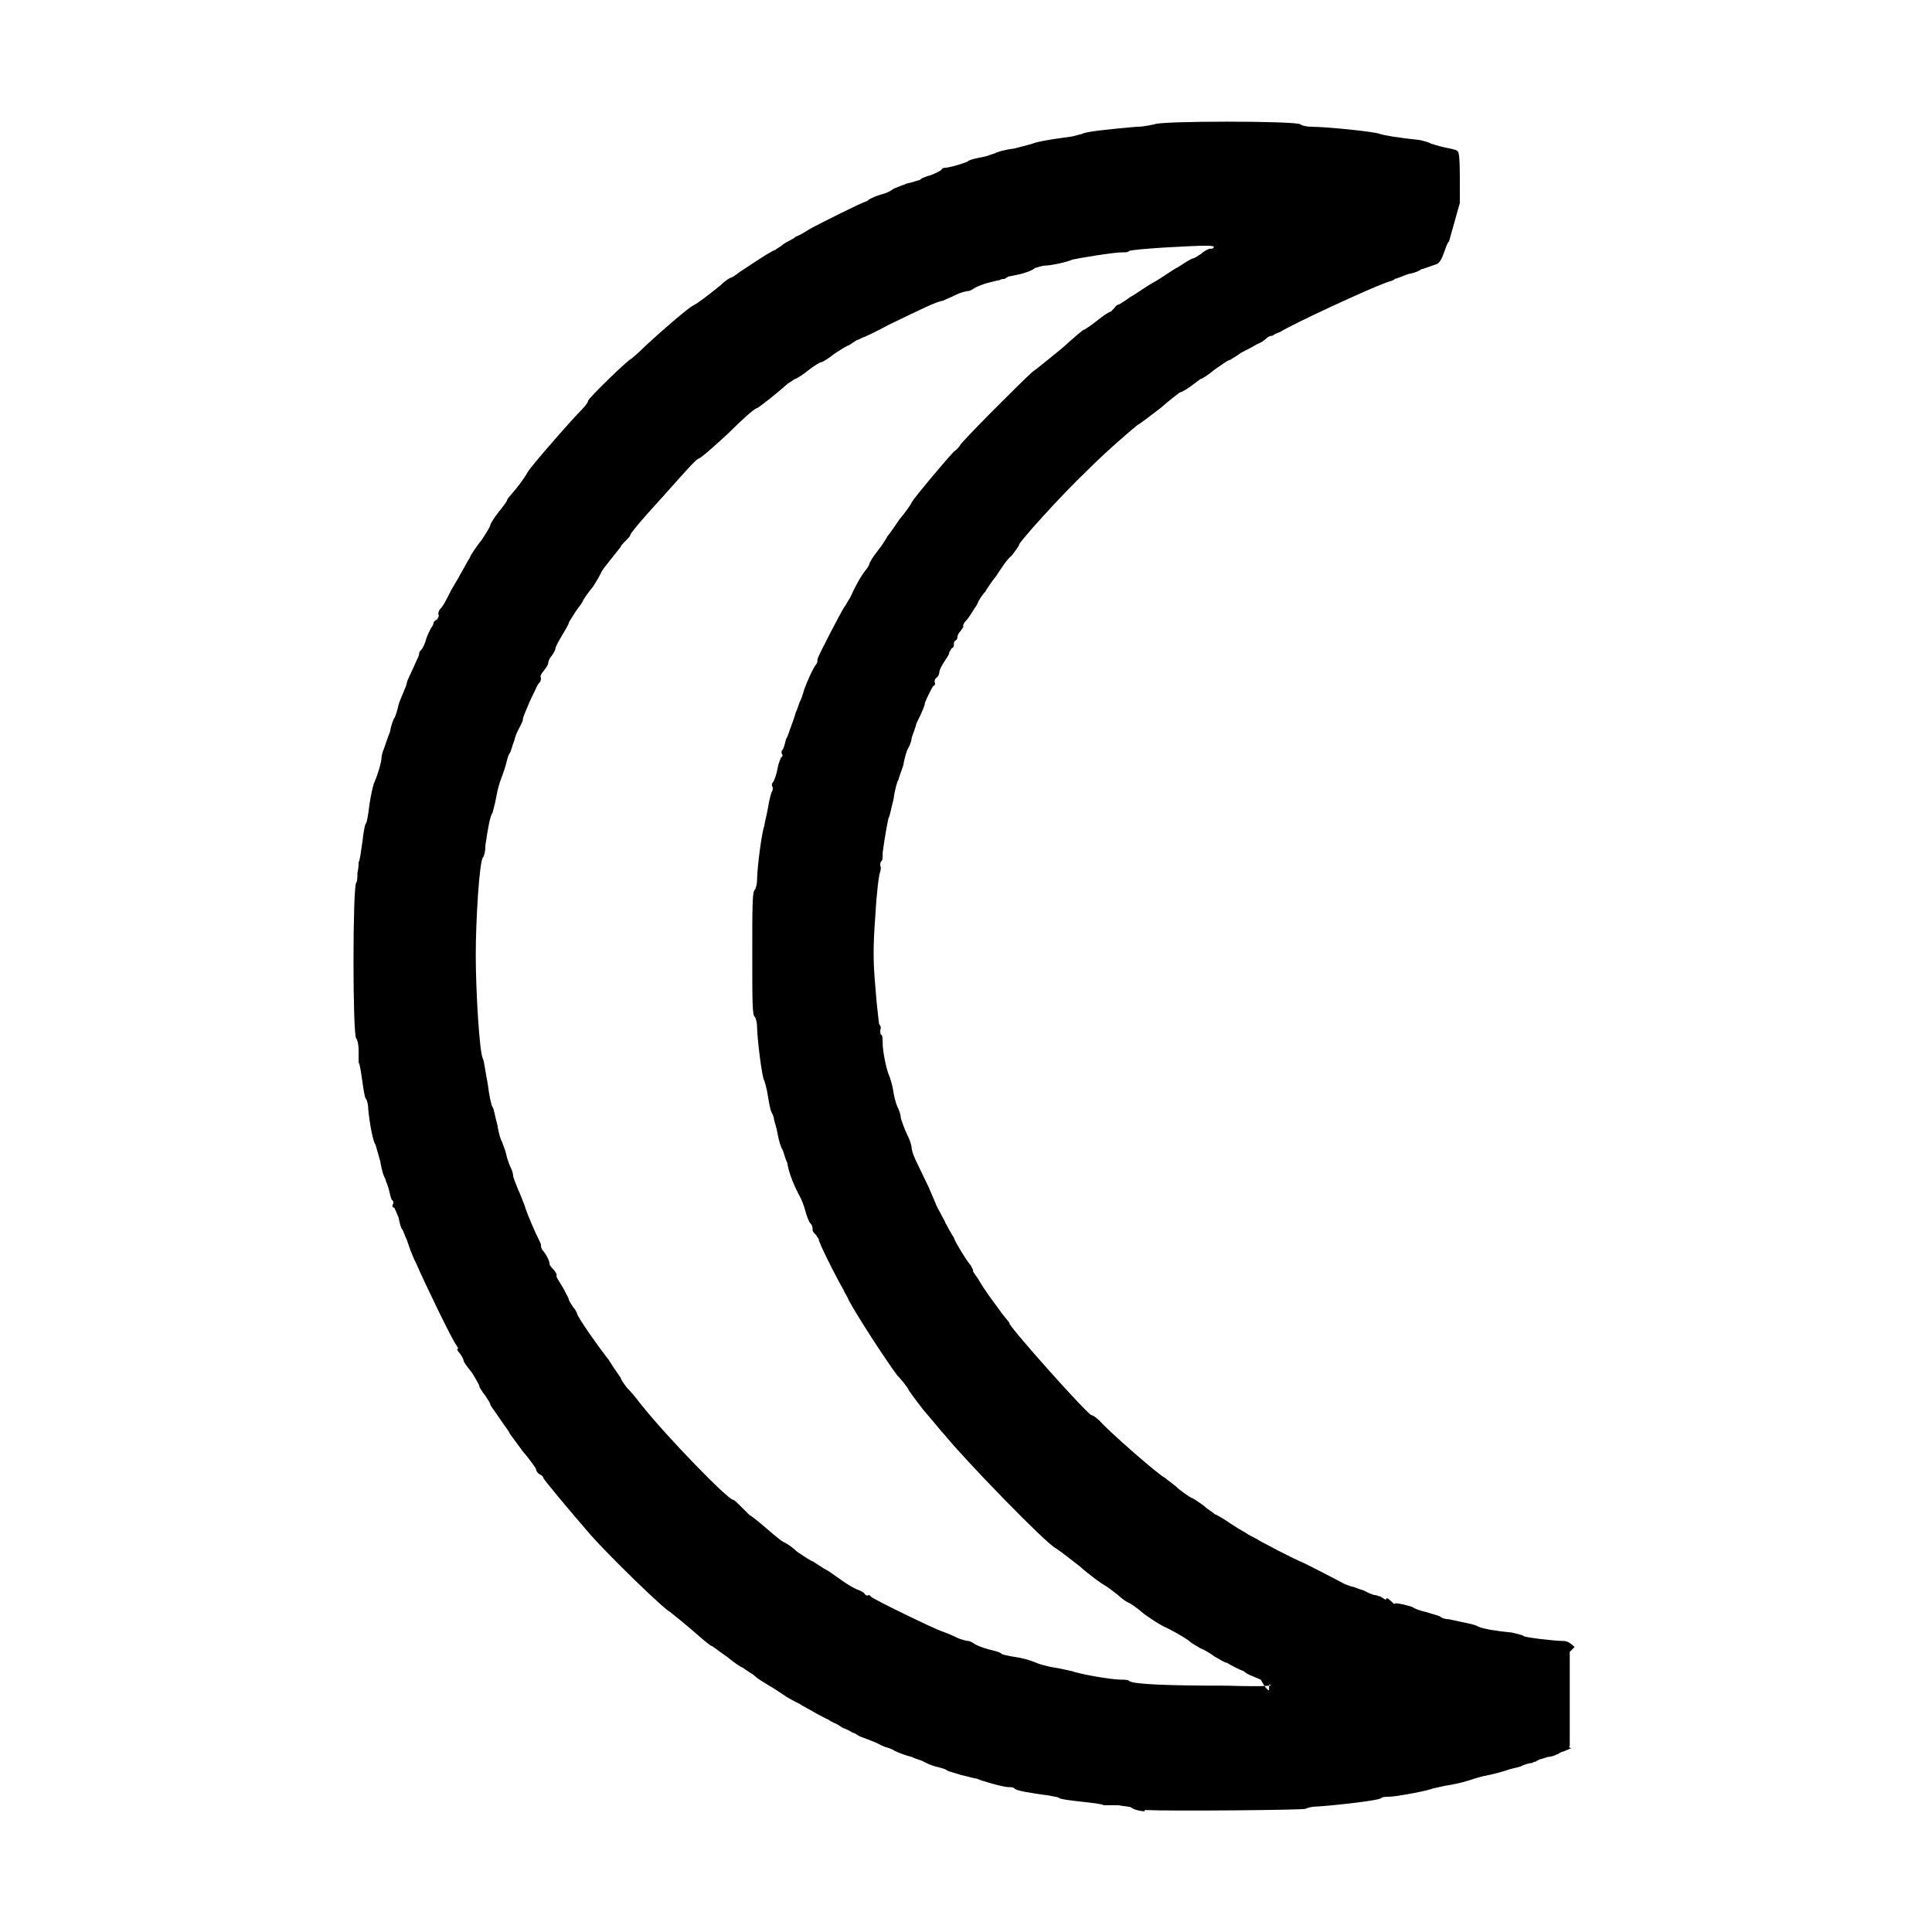
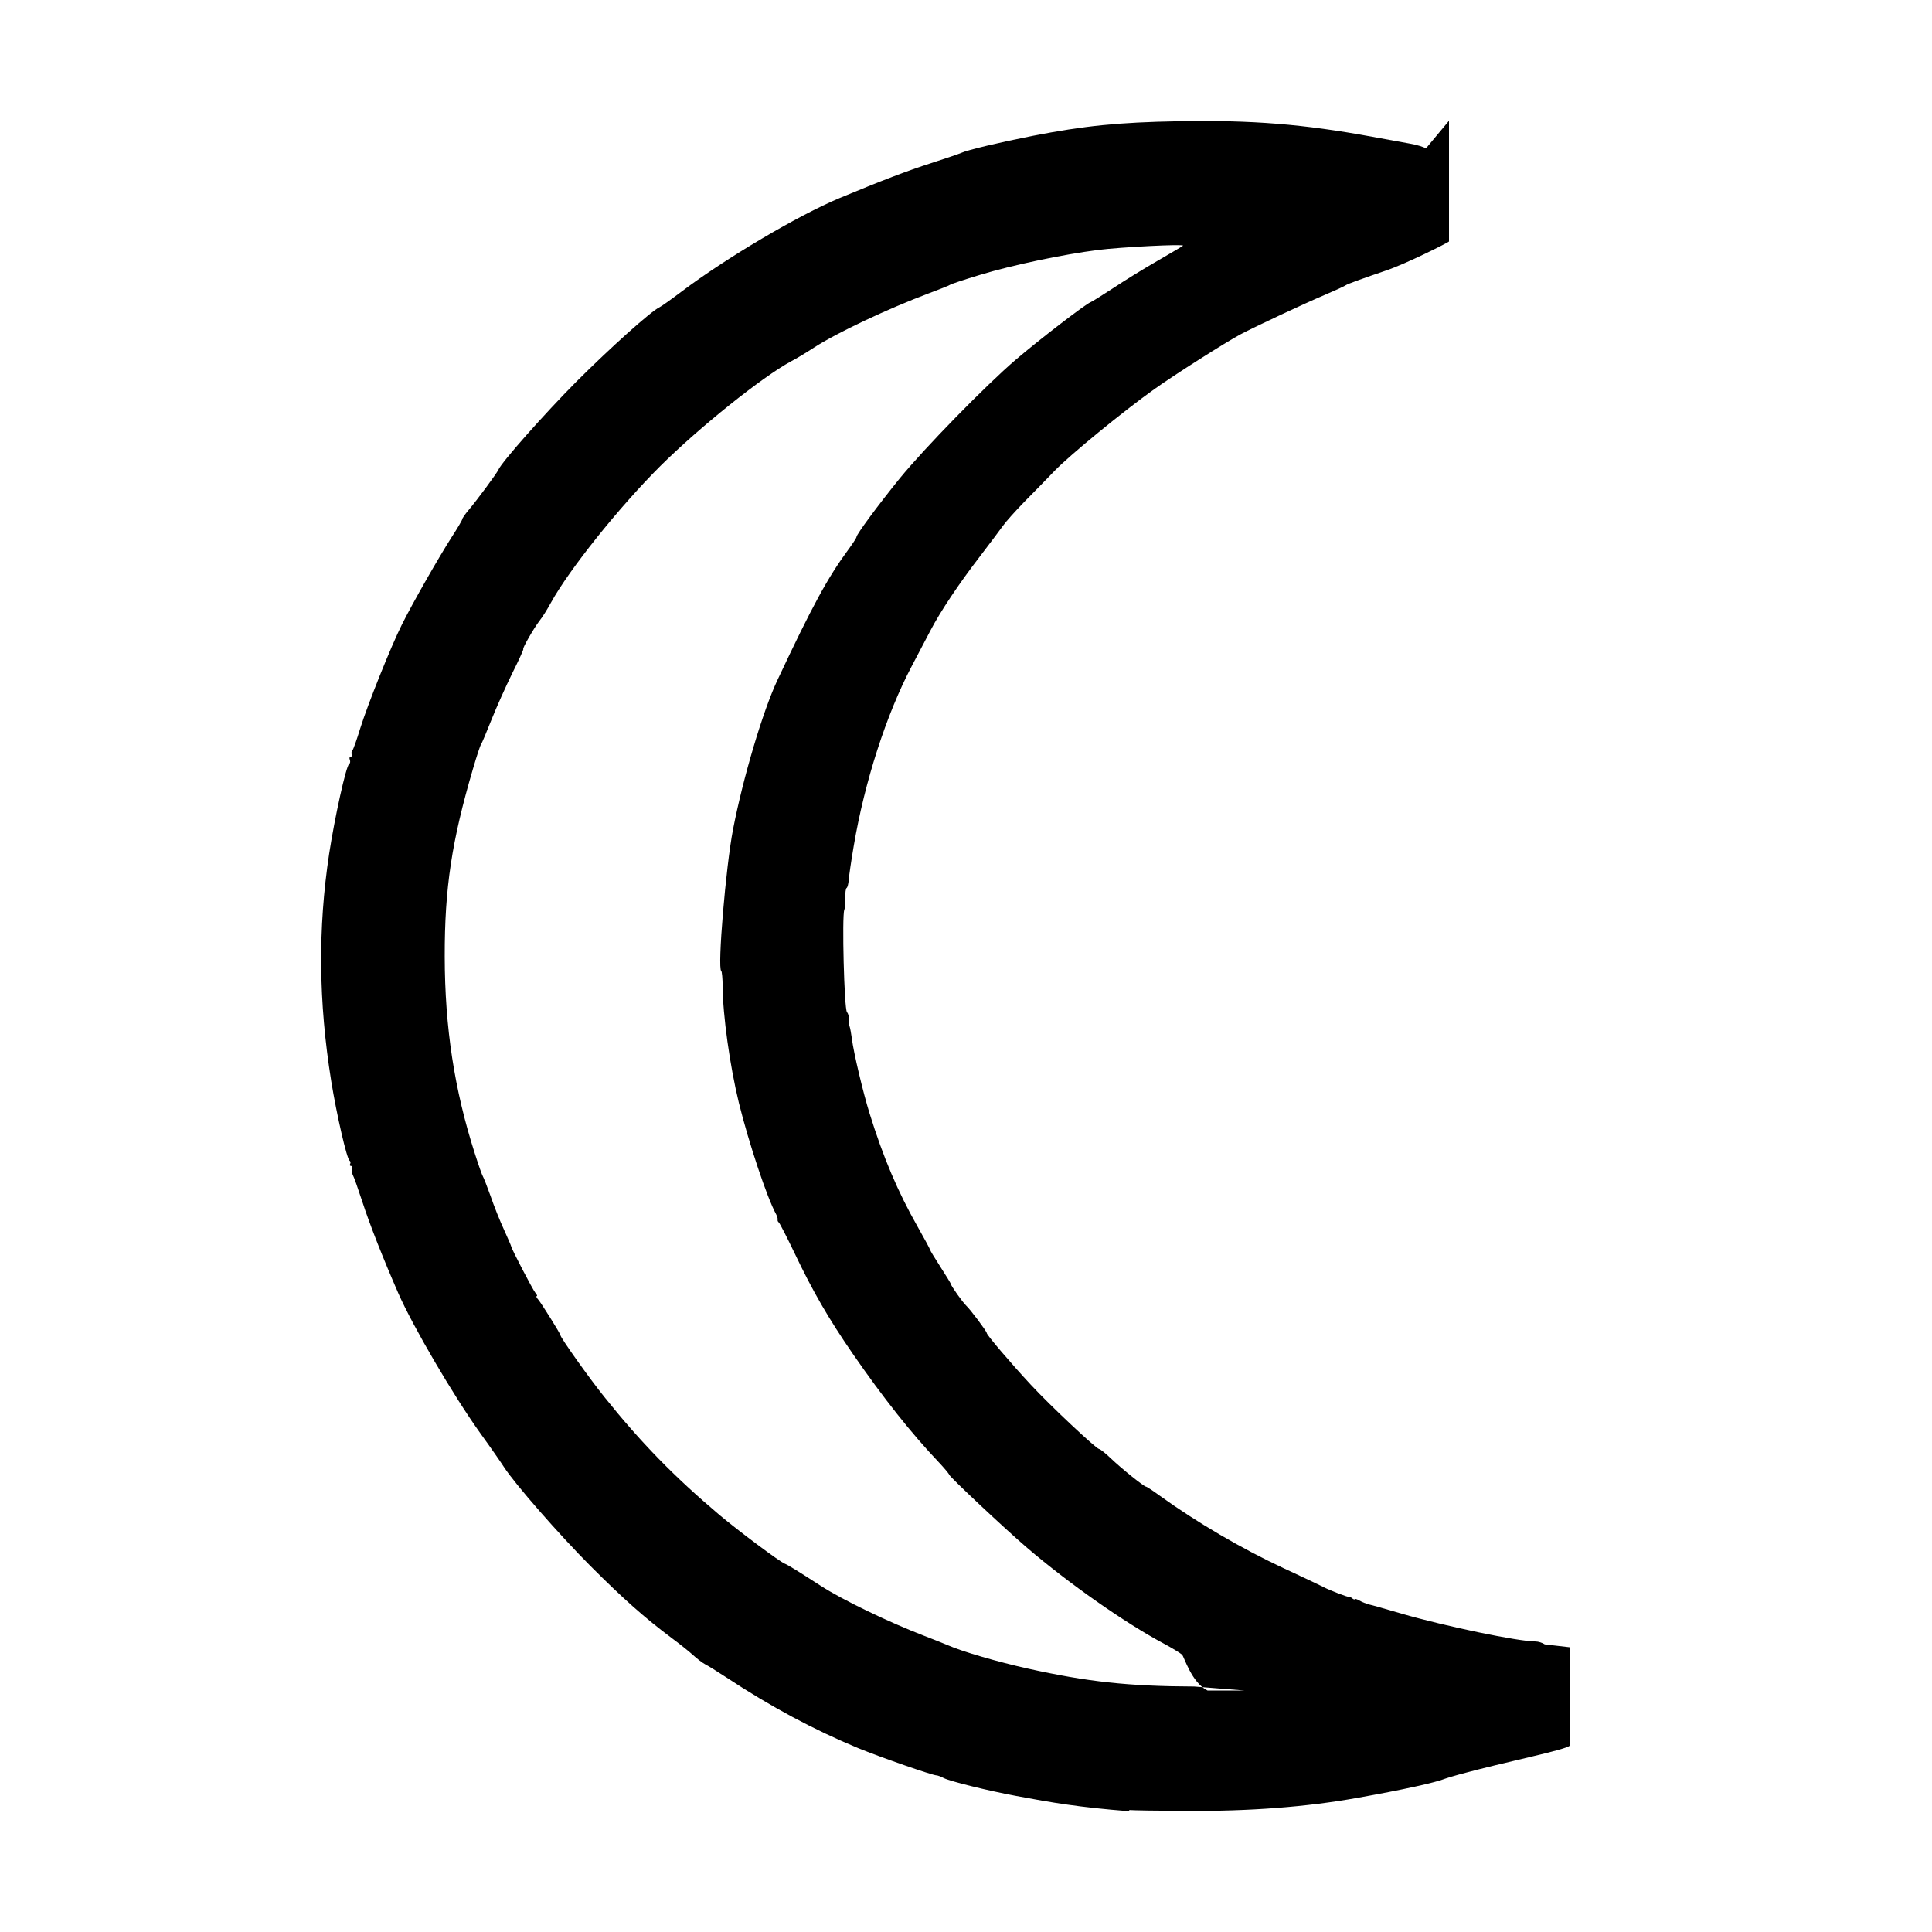
<svg xmlns="http://www.w3.org/2000/svg" viewBox="0 0 16 16" fill="currentColor">
-   <path fill-rule="evenodd" d="M9.48 15C9.43 15 9.38 14.98 9.37 14.97C9.36 14.96 9.31 14.96 9.26 14.95C9.21 14.95 9.15 14.95 9.14 14.95C9.13 14.94 9.04 14.93 8.95 14.92C8.86 14.91 8.78 14.9 8.77 14.89C8.76 14.88 8.73 14.88 8.69 14.87C8.54 14.85 8.41 14.83 8.4 14.81C8.39 14.8 8.37 14.8 8.35 14.8C8.31 14.8 8.13 14.75 8.09 14.73C8.07 14.73 8.01 14.71 7.96 14.7C7.9 14.68 7.85 14.67 7.84 14.66C7.83 14.65 7.79 14.64 7.75 14.63C7.71 14.62 7.67 14.6 7.65 14.59C7.64 14.58 7.59 14.57 7.55 14.55C7.51 14.54 7.45 14.52 7.41 14.5C7.38 14.48 7.34 14.47 7.34 14.47C7.33 14.47 7.29 14.45 7.25 14.43C7.2 14.41 7.15 14.39 7.12 14.38C7.1 14.37 7.08 14.35 7.06 14.35C7.05 14.34 7.01 14.32 6.98 14.31C6.95 14.29 6.92 14.27 6.91 14.27C6.89 14.26 6.87 14.25 6.86 14.24C6.85 14.24 6.8 14.21 6.76 14.19C6.71 14.16 6.65 14.13 6.62 14.11C6.58 14.09 6.52 14.06 6.48 14.03C6.45 14.01 6.39 13.97 6.37 13.96C6.34 13.94 6.28 13.91 6.24 13.87C6.19 13.84 6.15 13.81 6.15 13.81C6.14 13.81 6.08 13.77 6.02 13.72C5.96 13.68 5.9 13.63 5.89 13.63C5.87 13.62 5.8 13.56 5.72 13.49C5.64 13.42 5.56 13.36 5.55 13.35C5.49 13.32 5.04 12.88 4.89 12.71C4.7 12.49 4.5 12.25 4.5 12.24C4.5 12.23 4.49 12.22 4.47 12.21C4.45 12.2 4.44 12.18 4.44 12.17C4.44 12.16 4.39 12.09 4.33 12.02C4.27 11.94 4.22 11.87 4.22 11.87C4.22 11.86 4.18 11.81 4.14 11.75C4.1 11.69 4.06 11.64 4.06 11.63C4.06 11.62 4.04 11.59 4.02 11.56C3.99 11.52 3.97 11.49 3.97 11.48C3.97 11.47 3.94 11.42 3.91 11.37C3.87 11.32 3.84 11.28 3.84 11.27C3.84 11.26 3.83 11.24 3.81 11.21C3.79 11.19 3.78 11.17 3.79 11.17C3.8 11.17 3.79 11.16 3.78 11.14C3.75 11.11 3.51 10.61 3.45 10.47C3.44 10.45 3.42 10.41 3.41 10.38C3.4 10.36 3.38 10.3 3.37 10.27C3.35 10.23 3.34 10.19 3.33 10.18C3.32 10.17 3.31 10.13 3.3 10.08C3.28 10.04 3.27 10 3.26 10C3.25 10 3.25 9.99 3.25 9.98C3.26 9.97 3.26 9.95 3.25 9.94C3.24 9.94 3.23 9.89 3.22 9.85C3.21 9.81 3.19 9.77 3.19 9.76C3.18 9.75 3.16 9.69 3.15 9.62C3.13 9.55 3.11 9.48 3.11 9.48C3.09 9.46 3.06 9.3 3.05 9.19C3.05 9.15 3.04 9.11 3.03 9.1C3.02 9.09 3.01 9.02 3 8.95C2.99 8.88 2.98 8.81 2.97 8.8C2.97 8.78 2.97 8.74 2.97 8.7C2.97 8.65 2.96 8.61 2.95 8.6C2.92 8.57 2.92 7.35 2.95 7.31C2.96 7.3 2.96 7.26 2.96 7.23C2.97 7.19 2.97 7.15 2.97 7.14C2.98 7.13 2.99 7.05 3 6.98C3.01 6.9 3.02 6.83 3.03 6.82C3.04 6.81 3.05 6.74 3.06 6.66C3.07 6.59 3.09 6.5 3.1 6.48C3.13 6.41 3.16 6.31 3.16 6.27C3.16 6.26 3.17 6.22 3.18 6.2C3.19 6.17 3.21 6.11 3.23 6.06C3.24 6 3.26 5.95 3.27 5.94C3.27 5.94 3.29 5.89 3.3 5.84C3.31 5.8 3.34 5.74 3.35 5.71C3.36 5.69 3.37 5.66 3.37 5.65C3.37 5.64 3.42 5.54 3.45 5.47C3.46 5.45 3.47 5.43 3.47 5.42C3.47 5.4 3.48 5.39 3.49 5.38C3.5 5.37 3.52 5.33 3.53 5.29C3.54 5.26 3.56 5.22 3.57 5.2C3.58 5.19 3.59 5.17 3.59 5.16C3.59 5.15 3.6 5.14 3.62 5.13C3.63 5.11 3.64 5.1 3.63 5.09C3.63 5.08 3.63 5.07 3.64 5.05C3.67 5.02 3.69 4.98 3.73 4.9C3.75 4.86 3.79 4.8 3.81 4.76C3.84 4.71 3.87 4.65 3.89 4.62C3.9 4.59 3.95 4.52 3.99 4.47C4.03 4.41 4.06 4.36 4.06 4.35C4.06 4.34 4.09 4.29 4.13 4.24C4.17 4.19 4.2 4.15 4.2 4.14C4.2 4.13 4.24 4.09 4.28 4.04C4.32 3.99 4.36 3.93 4.37 3.91C4.39 3.87 4.73 3.48 4.82 3.39C4.85 3.36 4.87 3.33 4.87 3.32C4.87 3.3 5.21 2.97 5.23 2.97C5.23 2.97 5.29 2.92 5.35 2.86C5.49 2.73 5.7 2.55 5.74 2.53C5.78 2.51 5.86 2.45 5.97 2.36C6.01 2.32 6.05 2.3 6.05 2.3C6.06 2.3 6.09 2.28 6.13 2.25C6.34 2.11 6.39 2.08 6.42 2.07C6.43 2.06 6.47 2.04 6.49 2.02C6.52 2 6.57 1.98 6.59 1.96C6.62 1.95 6.67 1.92 6.7 1.9C6.77 1.86 7.15 1.67 7.17 1.67C7.17 1.67 7.19 1.66 7.2 1.65C7.22 1.64 7.26 1.62 7.3 1.61C7.34 1.6 7.38 1.58 7.39 1.57C7.4 1.56 7.46 1.54 7.51 1.52C7.56 1.51 7.61 1.49 7.62 1.49C7.62 1.48 7.67 1.46 7.71 1.45C7.76 1.43 7.8 1.41 7.8 1.4C7.8 1.4 7.81 1.39 7.82 1.39C7.85 1.39 7.93 1.37 8.01 1.34C8.03 1.32 8.09 1.31 8.14 1.3C8.19 1.29 8.23 1.27 8.24 1.27C8.25 1.26 8.32 1.24 8.4 1.23C8.48 1.21 8.55 1.19 8.55 1.19C8.57 1.18 8.65 1.16 8.88 1.13C8.92 1.12 8.95 1.11 8.96 1.11C8.98 1.09 9.19 1.07 9.41 1.05C9.48 1.05 9.55 1.03 9.56 1.03C9.59 1 10.74 1 10.77 1.03C10.78 1.04 10.82 1.05 10.87 1.05C10.98 1.05 11.39 1.09 11.43 1.11C11.46 1.12 11.57 1.14 11.76 1.16C11.8 1.17 11.84 1.18 11.85 1.19C11.86 1.19 11.91 1.21 11.96 1.22C12.01 1.23 12.06 1.24 12.07 1.25C12.09 1.27 12.09 1.35 12.09 1.68L12 2L12 2C11.97 2.02 11.95 2.18 11.89 2.19C11.83 2.21 11.78 2.23 11.77 2.23C11.76 2.24 11.72 2.26 11.66 2.27C11.61 2.29 11.56 2.31 11.55 2.31C11.55 2.32 11.51 2.33 11.48 2.34C11.34 2.39 10.71 2.68 10.6 2.75C10.57 2.76 10.55 2.77 10.54 2.78C10.52 2.78 10.5 2.79 10.49 2.8C10.47 2.82 10.44 2.84 10.41 2.85C10.38 2.87 10.32 2.9 10.28 2.92C10.24 2.95 10.2 2.97 10.19 2.98C10.17 2.98 10.12 3.02 10.06 3.06C10 3.11 9.95 3.14 9.94 3.14C9.94 3.14 9.9 3.17 9.86 3.2C9.82 3.23 9.78 3.25 9.77 3.25C9.77 3.25 9.69 3.31 9.61 3.38C9.52 3.45 9.44 3.51 9.42 3.52C9.37 3.56 9.18 3.72 8.99 3.91C8.78 4.11 8.44 4.49 8.44 4.51C8.44 4.52 8.41 4.56 8.38 4.6C8.34 4.63 8.29 4.71 8.25 4.77C8.21 4.82 8.17 4.88 8.16 4.9C8.14 4.92 8.11 4.96 8.09 5.01C8.06 5.05 8.03 5.11 8 5.14C7.98 5.16 7.97 5.19 7.98 5.19C7.98 5.19 7.97 5.2 7.96 5.22C7.94 5.24 7.93 5.26 7.93 5.27C7.93 5.27 7.93 5.29 7.92 5.3C7.9 5.31 7.9 5.32 7.9 5.33C7.9 5.35 7.9 5.36 7.88 5.37C7.87 5.39 7.86 5.4 7.86 5.41C7.86 5.42 7.84 5.45 7.82 5.48C7.8 5.51 7.78 5.55 7.78 5.56C7.78 5.58 7.77 5.6 7.76 5.61C7.74 5.62 7.74 5.64 7.74 5.65C7.75 5.66 7.74 5.68 7.73 5.68C7.72 5.69 7.67 5.79 7.66 5.82C7.66 5.84 7.64 5.89 7.59 5.99C7.58 6.03 7.56 6.08 7.55 6.11C7.55 6.14 7.53 6.18 7.52 6.2C7.51 6.21 7.49 6.28 7.48 6.34C7.46 6.4 7.44 6.45 7.44 6.46C7.43 6.47 7.41 6.54 7.4 6.62C7.38 6.69 7.37 6.76 7.36 6.77C7.35 6.8 7.32 6.98 7.31 7.06C7.31 7.09 7.31 7.13 7.3 7.13C7.29 7.14 7.29 7.15 7.29 7.17C7.3 7.19 7.29 7.21 7.29 7.22C7.28 7.23 7.26 7.39 7.25 7.57C7.23 7.84 7.23 7.96 7.25 8.18C7.26 8.33 7.28 8.47 7.28 8.48C7.29 8.49 7.3 8.51 7.29 8.53C7.29 8.55 7.29 8.57 7.3 8.57C7.31 8.58 7.31 8.61 7.31 8.64C7.31 8.71 7.34 8.85 7.36 8.9C7.37 8.92 7.39 8.98 7.4 9.05C7.41 9.11 7.43 9.17 7.44 9.18C7.44 9.19 7.46 9.22 7.46 9.26C7.47 9.29 7.49 9.35 7.51 9.39C7.53 9.43 7.55 9.48 7.55 9.51C7.56 9.57 7.58 9.6 7.69 9.83C7.72 9.9 7.75 9.97 7.75 9.97C7.75 9.98 7.77 10.01 7.79 10.05C7.81 10.09 7.83 10.12 7.83 10.13C7.84 10.14 7.85 10.17 7.87 10.2C7.88 10.22 7.9 10.25 7.9 10.25C7.9 10.27 8.01 10.45 8.04 10.48C8.05 10.5 8.06 10.52 8.06 10.52C8.05 10.52 8.07 10.55 8.1 10.59C8.12 10.63 8.17 10.7 8.19 10.73C8.22 10.77 8.27 10.84 8.3 10.88C8.33 10.92 8.36 10.95 8.36 10.96C8.36 10.99 9.01 11.72 9.04 11.72C9.05 11.72 9.08 11.74 9.11 11.77C9.19 11.86 9.6 12.22 9.65 12.24C9.67 12.26 9.72 12.29 9.76 12.33C9.8 12.36 9.85 12.4 9.88 12.41C9.9 12.42 9.94 12.45 9.97 12.47C10 12.5 10.04 12.52 10.06 12.54C10.09 12.55 10.15 12.59 10.21 12.63C10.27 12.67 10.33 12.7 10.34 12.71C10.36 12.72 10.4 12.74 10.45 12.77C10.49 12.79 10.65 12.88 10.81 12.95C10.97 13.03 11.12 13.11 11.14 13.12C11.17 13.13 11.19 13.14 11.2 13.14C11.21 13.14 11.25 13.16 11.29 13.17C11.33 13.19 11.37 13.21 11.39 13.21C11.4 13.21 11.42 13.22 11.42 13.22C11.42 13.22 11.43 13.22 11.43 13.22C11.44 13.23 11.45 13.23 11.46 13.24C11.48 13.25 11.48 13.25 11.48 13.24C11.48 13.23 11.5 13.24 11.52 13.26C11.54 13.28 11.55 13.29 11.55 13.28C11.56 13.27 11.68 13.3 11.7 13.31C11.71 13.32 11.76 13.34 11.81 13.35C11.87 13.37 11.92 13.38 11.93 13.39C11.94 13.4 11.97 13.41 12 13.41C12.13 13.44 12.21 13.45 12.24 13.47C12.28 13.49 12.41 13.51 12.52 13.52C12.56 13.53 12.61 13.54 12.62 13.55C12.63 13.56 12.87 13.59 12.95 13.59C12.98 13.59 13.01 13.61 13.04 13.64L13 13.68L13 14L13 14.43L13 14.46C12.98 14.47 13.02 14.48 13.01 14.48C13 14.48 12.97 14.5 12.93 14.51C12.9 14.53 12.85 14.55 12.82 14.55C12.79 14.56 12.76 14.57 12.75 14.57C12.74 14.58 12.72 14.58 12.72 14.59C12.71 14.59 12.7 14.59 12.69 14.6C12.67 14.6 12.63 14.61 12.59 14.63C12.56 14.64 12.5 14.65 12.48 14.66C12.45 14.67 12.38 14.69 12.33 14.7C12.27 14.71 12.21 14.73 12.18 14.74C12.15 14.75 12.08 14.77 12.02 14.78C11.95 14.79 11.88 14.81 11.87 14.81C11.83 14.83 11.56 14.88 11.5 14.88C11.48 14.88 11.45 14.88 11.44 14.89C11.43 14.91 11.07 14.95 10.92 14.96C10.87 14.96 10.83 14.97 10.81 14.98C10.79 14.99 9.71 15 9.48 14.99ZM10.51 14C10.48 13.99 10.45 13.92 10.44 13.91C10.42 13.9 10.39 13.89 10.37 13.88C10.34 13.87 10.31 13.85 10.3 13.84C10.27 13.83 10.19 13.79 10.16 13.77C10.14 13.77 10.1 13.74 10.06 13.72C10.02 13.69 9.97 13.66 9.94 13.65C9.91 13.63 9.87 13.61 9.86 13.6C9.84 13.58 9.76 13.53 9.66 13.48C9.63 13.47 9.55 13.42 9.48 13.37C9.41 13.31 9.35 13.27 9.34 13.27C9.34 13.27 9.3 13.25 9.26 13.21C9.22 13.18 9.17 13.14 9.15 13.13C9.13 13.12 9.03 13.05 8.94 12.97C8.85 12.9 8.76 12.83 8.74 12.82C8.65 12.77 8 12.1 7.82 11.88C7.8 11.86 7.72 11.76 7.65 11.68C7.58 11.59 7.52 11.51 7.52 11.5C7.52 11.5 7.48 11.44 7.43 11.39C7.32 11.24 7.1 10.9 7.03 10.77C7.02 10.74 6.99 10.7 6.99 10.69C6.92 10.57 6.77 10.27 6.78 10.26C6.78 10.26 6.77 10.25 6.76 10.23C6.75 10.22 6.73 10.2 6.73 10.19C6.73 10.17 6.73 10.15 6.71 10.13C6.7 10.12 6.68 10.07 6.67 10.03C6.66 9.99 6.64 9.94 6.63 9.92C6.58 9.83 6.53 9.71 6.52 9.63C6.5 9.59 6.49 9.54 6.48 9.52C6.47 9.51 6.45 9.45 6.44 9.39C6.43 9.33 6.41 9.28 6.41 9.27C6.41 9.25 6.4 9.24 6.4 9.23C6.4 9.23 6.39 9.22 6.39 9.21C6.38 9.2 6.37 9.14 6.36 9.08C6.35 9.01 6.33 8.95 6.33 8.95C6.31 8.93 6.27 8.59 6.27 8.51C6.27 8.47 6.26 8.43 6.25 8.42C6.23 8.41 6.23 8.28 6.23 7.9C6.23 7.51 6.23 7.39 6.25 7.37C6.26 7.36 6.27 7.32 6.27 7.28C6.27 7.19 6.31 6.88 6.33 6.84C6.33 6.82 6.35 6.75 6.36 6.69C6.37 6.62 6.39 6.56 6.39 6.56C6.4 6.55 6.4 6.53 6.4 6.52C6.39 6.51 6.39 6.49 6.4 6.48C6.41 6.47 6.43 6.42 6.44 6.36C6.45 6.31 6.47 6.27 6.47 6.27C6.48 6.27 6.48 6.26 6.48 6.25C6.47 6.24 6.47 6.22 6.48 6.21C6.49 6.2 6.5 6.16 6.51 6.12C6.53 6.09 6.54 6.04 6.55 6.02C6.56 5.99 6.58 5.94 6.59 5.9C6.61 5.86 6.62 5.81 6.63 5.8C6.63 5.8 6.65 5.75 6.66 5.71C6.69 5.63 6.73 5.54 6.76 5.5C6.77 5.49 6.77 5.47 6.77 5.46C6.77 5.44 6.97 5.06 6.99 5.03C7 5.02 7.02 4.98 7.04 4.95C7.08 4.86 7.13 4.77 7.17 4.72C7.19 4.7 7.2 4.67 7.2 4.67C7.2 4.66 7.23 4.61 7.27 4.56C7.31 4.51 7.34 4.46 7.35 4.44C7.36 4.43 7.41 4.36 7.45 4.3C7.5 4.24 7.55 4.17 7.55 4.16C7.58 4.11 7.85 3.79 7.9 3.74C7.93 3.72 7.95 3.69 7.95 3.69C7.94 3.68 8.47 3.15 8.55 3.08C8.58 3.06 8.69 2.97 8.8 2.88C8.9 2.79 8.98 2.72 8.98 2.73C8.98 2.73 9.03 2.7 9.08 2.66C9.14 2.61 9.19 2.58 9.2 2.58C9.2 2.58 9.22 2.56 9.23 2.55C9.24 2.53 9.26 2.52 9.27 2.52C9.27 2.52 9.32 2.49 9.36 2.46C9.4 2.44 9.48 2.38 9.55 2.34C9.61 2.31 9.7 2.24 9.76 2.21C9.82 2.17 9.87 2.14 9.88 2.14C9.89 2.14 9.92 2.12 9.95 2.1C9.97 2.08 10.01 2.06 10.02 2.06C10.03 2.06 10.05 2.06 10.05 2.05C10.07 2.03 9.99 2.03 9.64 2.05C9.49 2.06 9.36 2.07 9.35 2.08C9.34 2.09 9.32 2.09 9.29 2.09C9.22 2.09 8.92 2.14 8.88 2.15C8.84 2.17 8.7 2.2 8.65 2.2C8.64 2.2 8.6 2.21 8.57 2.22C8.55 2.24 8.49 2.26 8.45 2.27C8.4 2.28 8.36 2.29 8.35 2.29C8.34 2.3 8.33 2.3 8.32 2.31C8.31 2.31 8.29 2.31 8.28 2.32C8.27 2.32 8.23 2.33 8.19 2.34C8.15 2.35 8.1 2.37 8.08 2.38C8.05 2.4 8.03 2.41 8.02 2.41C8.01 2.41 7.96 2.42 7.92 2.44C7.88 2.46 7.83 2.48 7.81 2.49C7.75 2.5 7.65 2.55 7.36 2.69C7.25 2.75 7.16 2.79 7.16 2.79C7.15 2.79 7.12 2.81 7.09 2.82C7.06 2.84 7.03 2.86 7.03 2.86C7.02 2.86 6.97 2.89 6.91 2.93C6.86 2.97 6.81 3 6.8 3C6.79 3 6.74 3.03 6.69 3.07C6.64 3.11 6.59 3.14 6.58 3.14C6.58 3.14 6.55 3.16 6.52 3.18C6.42 3.27 6.29 3.37 6.27 3.38C6.25 3.38 6.14 3.48 6.03 3.59C5.91 3.7 5.8 3.8 5.78 3.8C5.75 3.82 5.67 3.91 5.51 4.09C5.29 4.33 5.22 4.42 5.22 4.43C5.22 4.44 5.2 4.46 5.18 4.48C5.16 4.5 5.14 4.52 5.14 4.53C5.14 4.53 5.1 4.58 5.06 4.63C5.02 4.68 4.98 4.73 4.98 4.74C4.98 4.74 4.95 4.8 4.91 4.86C4.86 4.92 4.83 4.97 4.83 4.97C4.83 4.98 4.8 5.02 4.77 5.06C4.74 5.11 4.71 5.15 4.71 5.16C4.71 5.17 4.68 5.22 4.65 5.27C4.62 5.32 4.6 5.36 4.6 5.37C4.6 5.38 4.59 5.4 4.57 5.43C4.55 5.45 4.54 5.48 4.54 5.49C4.54 5.51 4.52 5.53 4.5 5.56C4.48 5.58 4.47 5.61 4.48 5.61C4.48 5.62 4.48 5.64 4.47 5.65C4.45 5.67 4.44 5.7 4.43 5.72C4.42 5.74 4.39 5.8 4.37 5.85C4.35 5.9 4.33 5.94 4.33 5.96C4.33 5.97 4.32 5.99 4.31 6.01C4.3 6.03 4.27 6.08 4.26 6.13C4.24 6.18 4.23 6.23 4.22 6.24C4.21 6.25 4.2 6.29 4.19 6.33C4.18 6.37 4.16 6.42 4.15 6.45C4.14 6.47 4.12 6.54 4.11 6.6C4.1 6.66 4.08 6.72 4.08 6.73C4.06 6.75 4.04 6.86 4.02 7C4.02 7.05 4.01 7.09 4 7.1C3.97 7.13 3.94 7.62 3.94 7.91C3.94 8.2 3.97 8.72 4 8.77C4.01 8.79 4.02 8.88 4.04 8.98C4.05 9.07 4.07 9.16 4.08 9.17C4.09 9.18 4.1 9.25 4.12 9.32C4.13 9.39 4.15 9.45 4.16 9.46C4.16 9.47 4.18 9.51 4.19 9.55C4.2 9.6 4.22 9.65 4.23 9.67C4.24 9.69 4.25 9.72 4.25 9.74C4.25 9.75 4.27 9.8 4.29 9.85C4.31 9.89 4.33 9.95 4.34 9.97C4.35 10.01 4.39 10.11 4.44 10.22C4.46 10.26 4.48 10.3 4.48 10.31C4.48 10.32 4.48 10.33 4.49 10.35C4.53 10.39 4.56 10.47 4.55 10.47C4.55 10.47 4.56 10.49 4.58 10.51C4.6 10.53 4.61 10.55 4.61 10.56C4.6 10.57 4.63 10.61 4.66 10.66C4.68 10.7 4.71 10.75 4.71 10.76C4.71 10.77 4.73 10.8 4.75 10.83C4.77 10.85 4.78 10.88 4.78 10.88C4.78 10.9 4.93 11.12 5.04 11.26C5.09 11.34 5.14 11.41 5.14 11.41C5.14 11.42 5.16 11.45 5.19 11.49C5.22 11.52 5.27 11.58 5.3 11.62C5.53 11.91 6.03 12.42 6.07 12.42C6.08 12.42 6.11 12.45 6.14 12.48C6.18 12.52 6.21 12.55 6.21 12.55C6.22 12.55 6.28 12.6 6.35 12.66C6.42 12.72 6.48 12.77 6.49 12.77C6.49 12.77 6.55 12.8 6.6 12.85C6.66 12.89 6.72 12.93 6.73 12.93C6.75 12.94 6.8 12.98 6.86 13.01C6.99 13.1 7.01 13.12 7.09 13.16C7.12 13.17 7.16 13.19 7.16 13.2C7.17 13.21 7.18 13.22 7.19 13.21C7.19 13.21 7.21 13.21 7.21 13.22C7.22 13.24 7.74 13.49 7.8 13.51C7.83 13.52 7.88 13.54 7.92 13.56C7.96 13.58 8.01 13.59 8.02 13.59C8.03 13.59 8.05 13.6 8.08 13.62C8.1 13.63 8.15 13.65 8.19 13.66C8.23 13.67 8.28 13.68 8.3 13.7C8.33 13.71 8.39 13.72 8.45 13.73C8.5 13.74 8.56 13.76 8.58 13.77C8.6 13.78 8.67 13.8 8.73 13.81C8.8 13.82 8.87 13.84 8.88 13.84C8.92 13.86 9.2 13.91 9.28 13.91C9.31 13.91 9.34 13.91 9.35 13.92C9.38 13.95 9.69 13.96 10.16 13.96C10.49 13.97 10.56 13.96 10.51 13.95Z" />
+   <path fill-rule="evenodd" d="M9.352 15C8.934 14.967 8.718 14.93 8.414 14.873C8.183 14.83 7.867 14.752 7.815 14.725C7.792 14.713 7.766 14.703 7.756 14.703C7.723 14.703 7.289 14.552 7.109 14.478C6.738 14.324 6.386 14.136 6.016 13.892C5.943 13.844 5.864 13.795 5.84 13.783C5.817 13.771 5.771 13.736 5.739 13.706C5.706 13.676 5.627 13.613 5.562 13.565C5.339 13.398 5.163 13.242 4.89 12.969C4.63 12.708 4.263 12.288 4.174 12.15C4.151 12.114 4.065 11.99 3.981 11.874C3.754 11.557 3.42 10.986 3.299 10.711C3.17 10.415 3.062 10.141 3.001 9.953C2.966 9.846 2.931 9.746 2.922 9.731C2.914 9.716 2.911 9.694 2.916 9.68C2.921 9.667 2.917 9.656 2.907 9.656C2.897 9.656 2.894 9.648 2.9 9.639C2.905 9.629 2.903 9.617 2.895 9.612C2.872 9.597 2.788 9.231 2.743 8.953C2.638 8.297 2.632 7.692 2.726 7.07C2.772 6.77 2.866 6.343 2.891 6.328C2.9 6.322 2.903 6.306 2.897 6.292C2.891 6.277 2.895 6.266 2.906 6.266C2.916 6.266 2.919 6.258 2.914 6.249C2.908 6.24 2.91 6.225 2.919 6.214C2.927 6.204 2.956 6.122 2.983 6.033C3.045 5.834 3.239 5.35 3.329 5.171C3.42 4.989 3.635 4.613 3.74 4.449C3.789 4.374 3.828 4.307 3.828 4.3C3.828 4.293 3.851 4.259 3.88 4.225C3.951 4.141 4.115 3.919 4.127 3.891C4.155 3.826 4.509 3.427 4.772 3.162C5.055 2.879 5.393 2.576 5.461 2.545C5.478 2.537 5.562 2.477 5.648 2.412C6.014 2.136 6.611 1.783 6.954 1.64C7.3 1.496 7.515 1.414 7.711 1.351C7.831 1.312 7.944 1.274 7.961 1.266C8.009 1.243 8.278 1.179 8.547 1.126C8.982 1.041 9.262 1.013 9.758 1.004C10.368 0.993 10.797 1.028 11.367 1.133C11.488 1.155 11.628 1.181 11.68 1.19C11.731 1.199 11.789 1.216 11.809 1.229L12 1L12 1.67L12 2L12 2C11.985 2.013 11.648 2.183 11.477 2.241C11.305 2.299 11.156 2.353 11.147 2.361C11.137 2.369 11.056 2.406 10.967 2.444C10.806 2.512 10.394 2.705 10.273 2.769C10.153 2.833 9.724 3.105 9.558 3.224C9.301 3.407 8.865 3.764 8.734 3.899C8.67 3.966 8.557 4.081 8.483 4.156C8.41 4.231 8.329 4.321 8.304 4.357C8.278 4.393 8.194 4.505 8.116 4.607C7.942 4.833 7.789 5.062 7.707 5.219C7.673 5.283 7.603 5.417 7.551 5.516C7.341 5.914 7.16 6.474 7.07 7.008C7.049 7.13 7.031 7.255 7.029 7.287C7.026 7.32 7.019 7.35 7.011 7.354C7.004 7.359 6.999 7.395 7.001 7.435C7.003 7.475 6.999 7.52 6.992 7.536C6.972 7.585 6.991 8.354 7.014 8.381C7.025 8.394 7.032 8.421 7.03 8.441C7.028 8.46 7.031 8.487 7.036 8.5C7.041 8.513 7.049 8.559 7.055 8.602C7.069 8.717 7.148 9.049 7.201 9.219C7.315 9.587 7.436 9.871 7.6 10.16C7.657 10.26 7.703 10.346 7.703 10.351C7.703 10.356 7.742 10.42 7.789 10.493C7.836 10.566 7.875 10.63 7.875 10.634C7.875 10.648 7.974 10.787 8.001 10.812C8.035 10.843 8.172 11.026 8.172 11.04C8.172 11.056 8.375 11.294 8.536 11.467C8.698 11.642 9.079 11.999 9.102 12C9.111 12 9.155 12.035 9.2 12.078C9.291 12.165 9.475 12.312 9.491 12.312C9.497 12.312 9.549 12.346 9.605 12.387C9.915 12.61 10.281 12.824 10.63 12.987C10.795 13.063 10.941 13.133 10.956 13.141C11.007 13.169 11.172 13.232 11.172 13.224C11.172 13.219 11.182 13.224 11.195 13.234C11.208 13.245 11.219 13.249 11.219 13.244C11.219 13.238 11.235 13.242 11.254 13.253C11.273 13.264 11.294 13.273 11.301 13.275C11.307 13.276 11.314 13.279 11.316 13.28C11.319 13.282 11.331 13.286 11.344 13.289C11.357 13.291 11.476 13.325 11.609 13.364C11.969 13.468 12.573 13.594 12.717 13.594C12.74 13.594 12.774 13.605 12.793 13.618L13 13.642L13 14L13 14.433L13 14.457C12.959 14.494 12.47 14.59 12.086 14.695C12.034 14.709 11.982 14.725 11.969 14.73C11.891 14.762 11.614 14.823 11.242 14.889C10.82 14.965 10.344 15.001 9.821 14.997C9.597 14.996 9.386 14.993 9.352 14.99ZM10 14C9.867 13.934 9.806 13.718 9.789 13.703C9.772 13.688 9.704 13.647 9.639 13.612C9.316 13.44 8.852 13.114 8.507 12.819C8.321 12.66 7.869 12.235 7.861 12.213C7.858 12.203 7.819 12.157 7.774 12.109C7.551 11.875 7.314 11.576 7.062 11.211C6.862 10.921 6.728 10.689 6.579 10.375C6.515 10.242 6.457 10.129 6.45 10.124C6.442 10.118 6.438 10.108 6.44 10.1C6.442 10.092 6.436 10.072 6.427 10.055C6.352 9.919 6.201 9.465 6.119 9.133C6.045 8.83 5.985 8.403 5.985 8.169C5.984 8.103 5.979 8.045 5.973 8.041C5.94 8.021 6.011 7.175 6.071 6.867C6.154 6.439 6.318 5.888 6.438 5.633C6.727 5.018 6.855 4.783 7.023 4.555C7.061 4.503 7.093 4.455 7.093 4.447C7.094 4.424 7.275 4.179 7.452 3.961C7.657 3.71 8.165 3.19 8.412 2.979C8.601 2.817 8.989 2.519 9.031 2.503C9.044 2.498 9.129 2.445 9.219 2.386C9.309 2.326 9.474 2.224 9.586 2.16C9.698 2.095 9.793 2.039 9.797 2.035C9.813 2.019 9.283 2.046 9.094 2.07C8.802 2.107 8.381 2.196 8.117 2.276C7.988 2.315 7.876 2.352 7.867 2.359C7.859 2.365 7.781 2.396 7.695 2.428C7.354 2.556 6.93 2.756 6.742 2.878C6.682 2.917 6.597 2.969 6.552 2.992C6.313 3.121 5.795 3.536 5.469 3.859C5.127 4.2 4.714 4.716 4.562 4.992C4.534 5.044 4.492 5.111 4.468 5.141C4.42 5.203 4.322 5.375 4.334 5.375C4.338 5.375 4.298 5.465 4.243 5.574C4.189 5.684 4.111 5.858 4.07 5.961C4.029 6.064 3.991 6.155 3.984 6.164C3.977 6.173 3.947 6.264 3.917 6.367C3.741 6.966 3.682 7.354 3.683 7.922C3.684 8.51 3.763 9.026 3.933 9.555C3.963 9.649 3.993 9.734 3.999 9.742C4.005 9.751 4.034 9.825 4.063 9.906C4.091 9.988 4.141 10.113 4.174 10.184C4.206 10.255 4.233 10.317 4.233 10.321C4.235 10.341 4.413 10.683 4.434 10.707C4.447 10.722 4.452 10.734 4.445 10.734C4.438 10.734 4.443 10.747 4.457 10.762C4.483 10.792 4.641 11.045 4.641 11.057C4.641 11.077 4.88 11.414 5.005 11.569C5.306 11.945 5.582 12.228 5.957 12.545C6.115 12.678 6.459 12.935 6.5 12.95C6.524 12.959 6.613 13.014 6.797 13.133C6.974 13.248 7.364 13.436 7.656 13.548C7.729 13.576 7.817 13.611 7.852 13.626C7.97 13.678 8.263 13.763 8.51 13.818C9.006 13.928 9.344 13.965 9.89 13.967L10.304 14L10 14Z" />
</svg>
